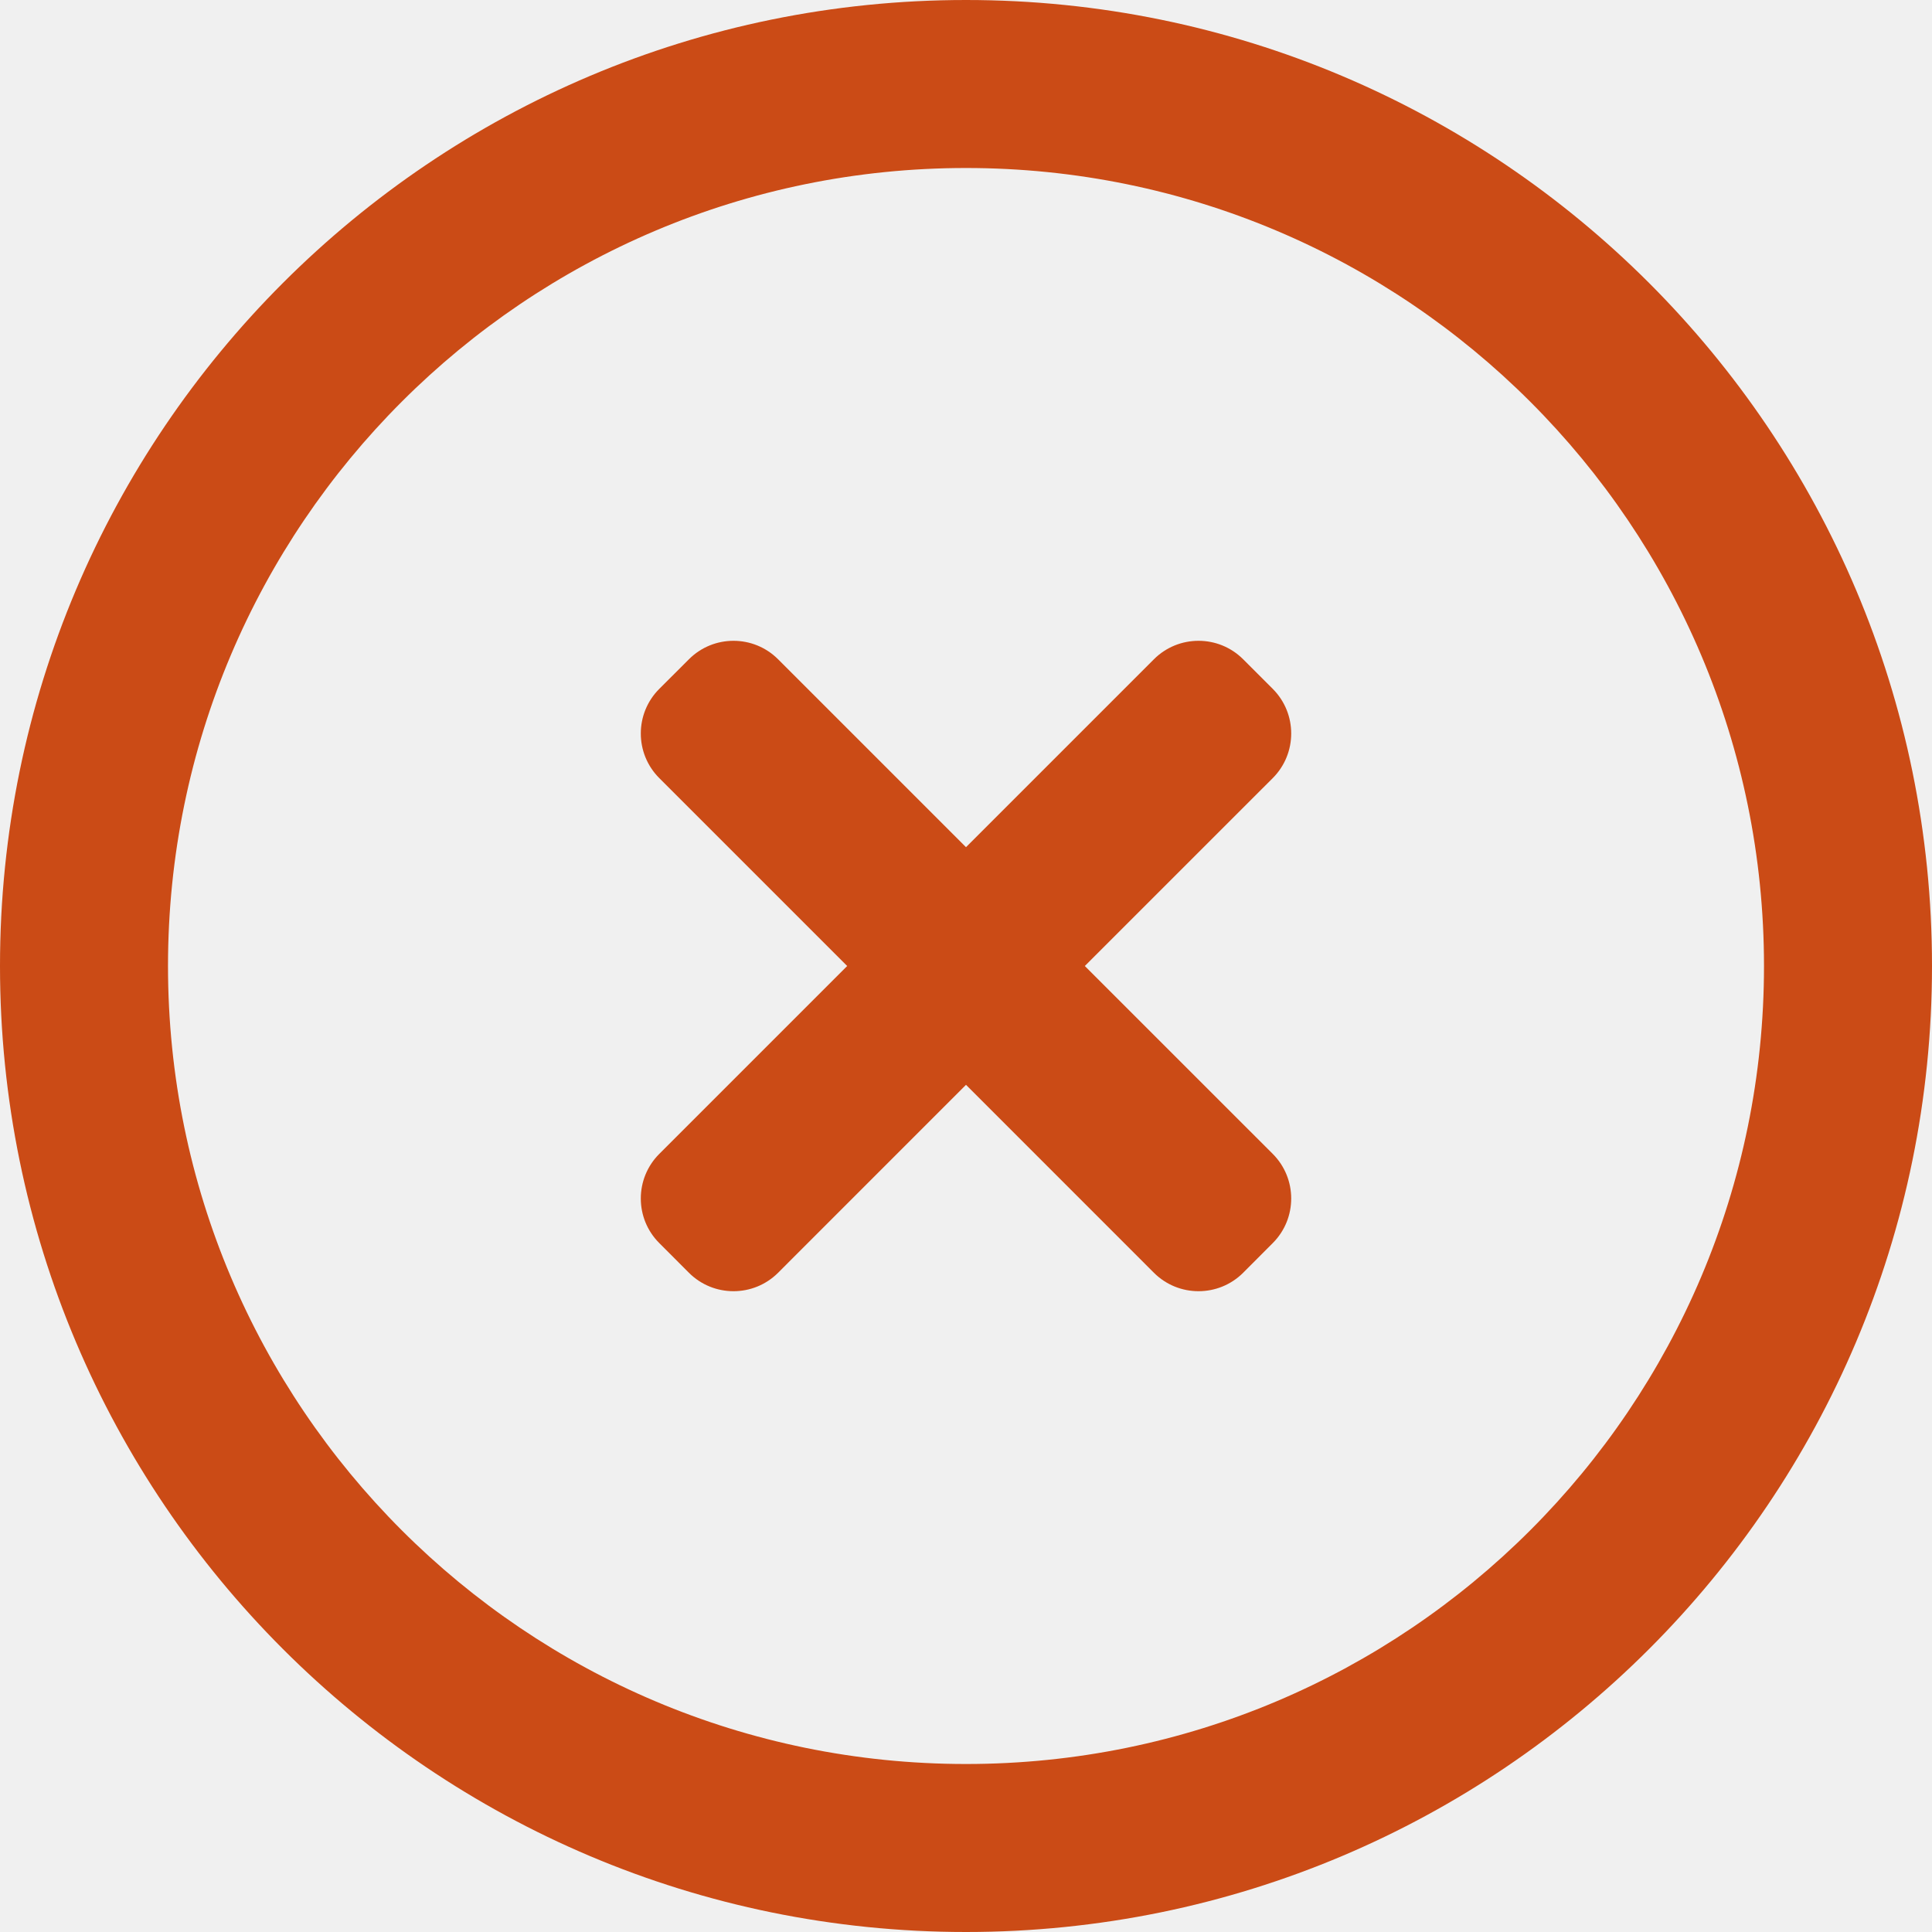
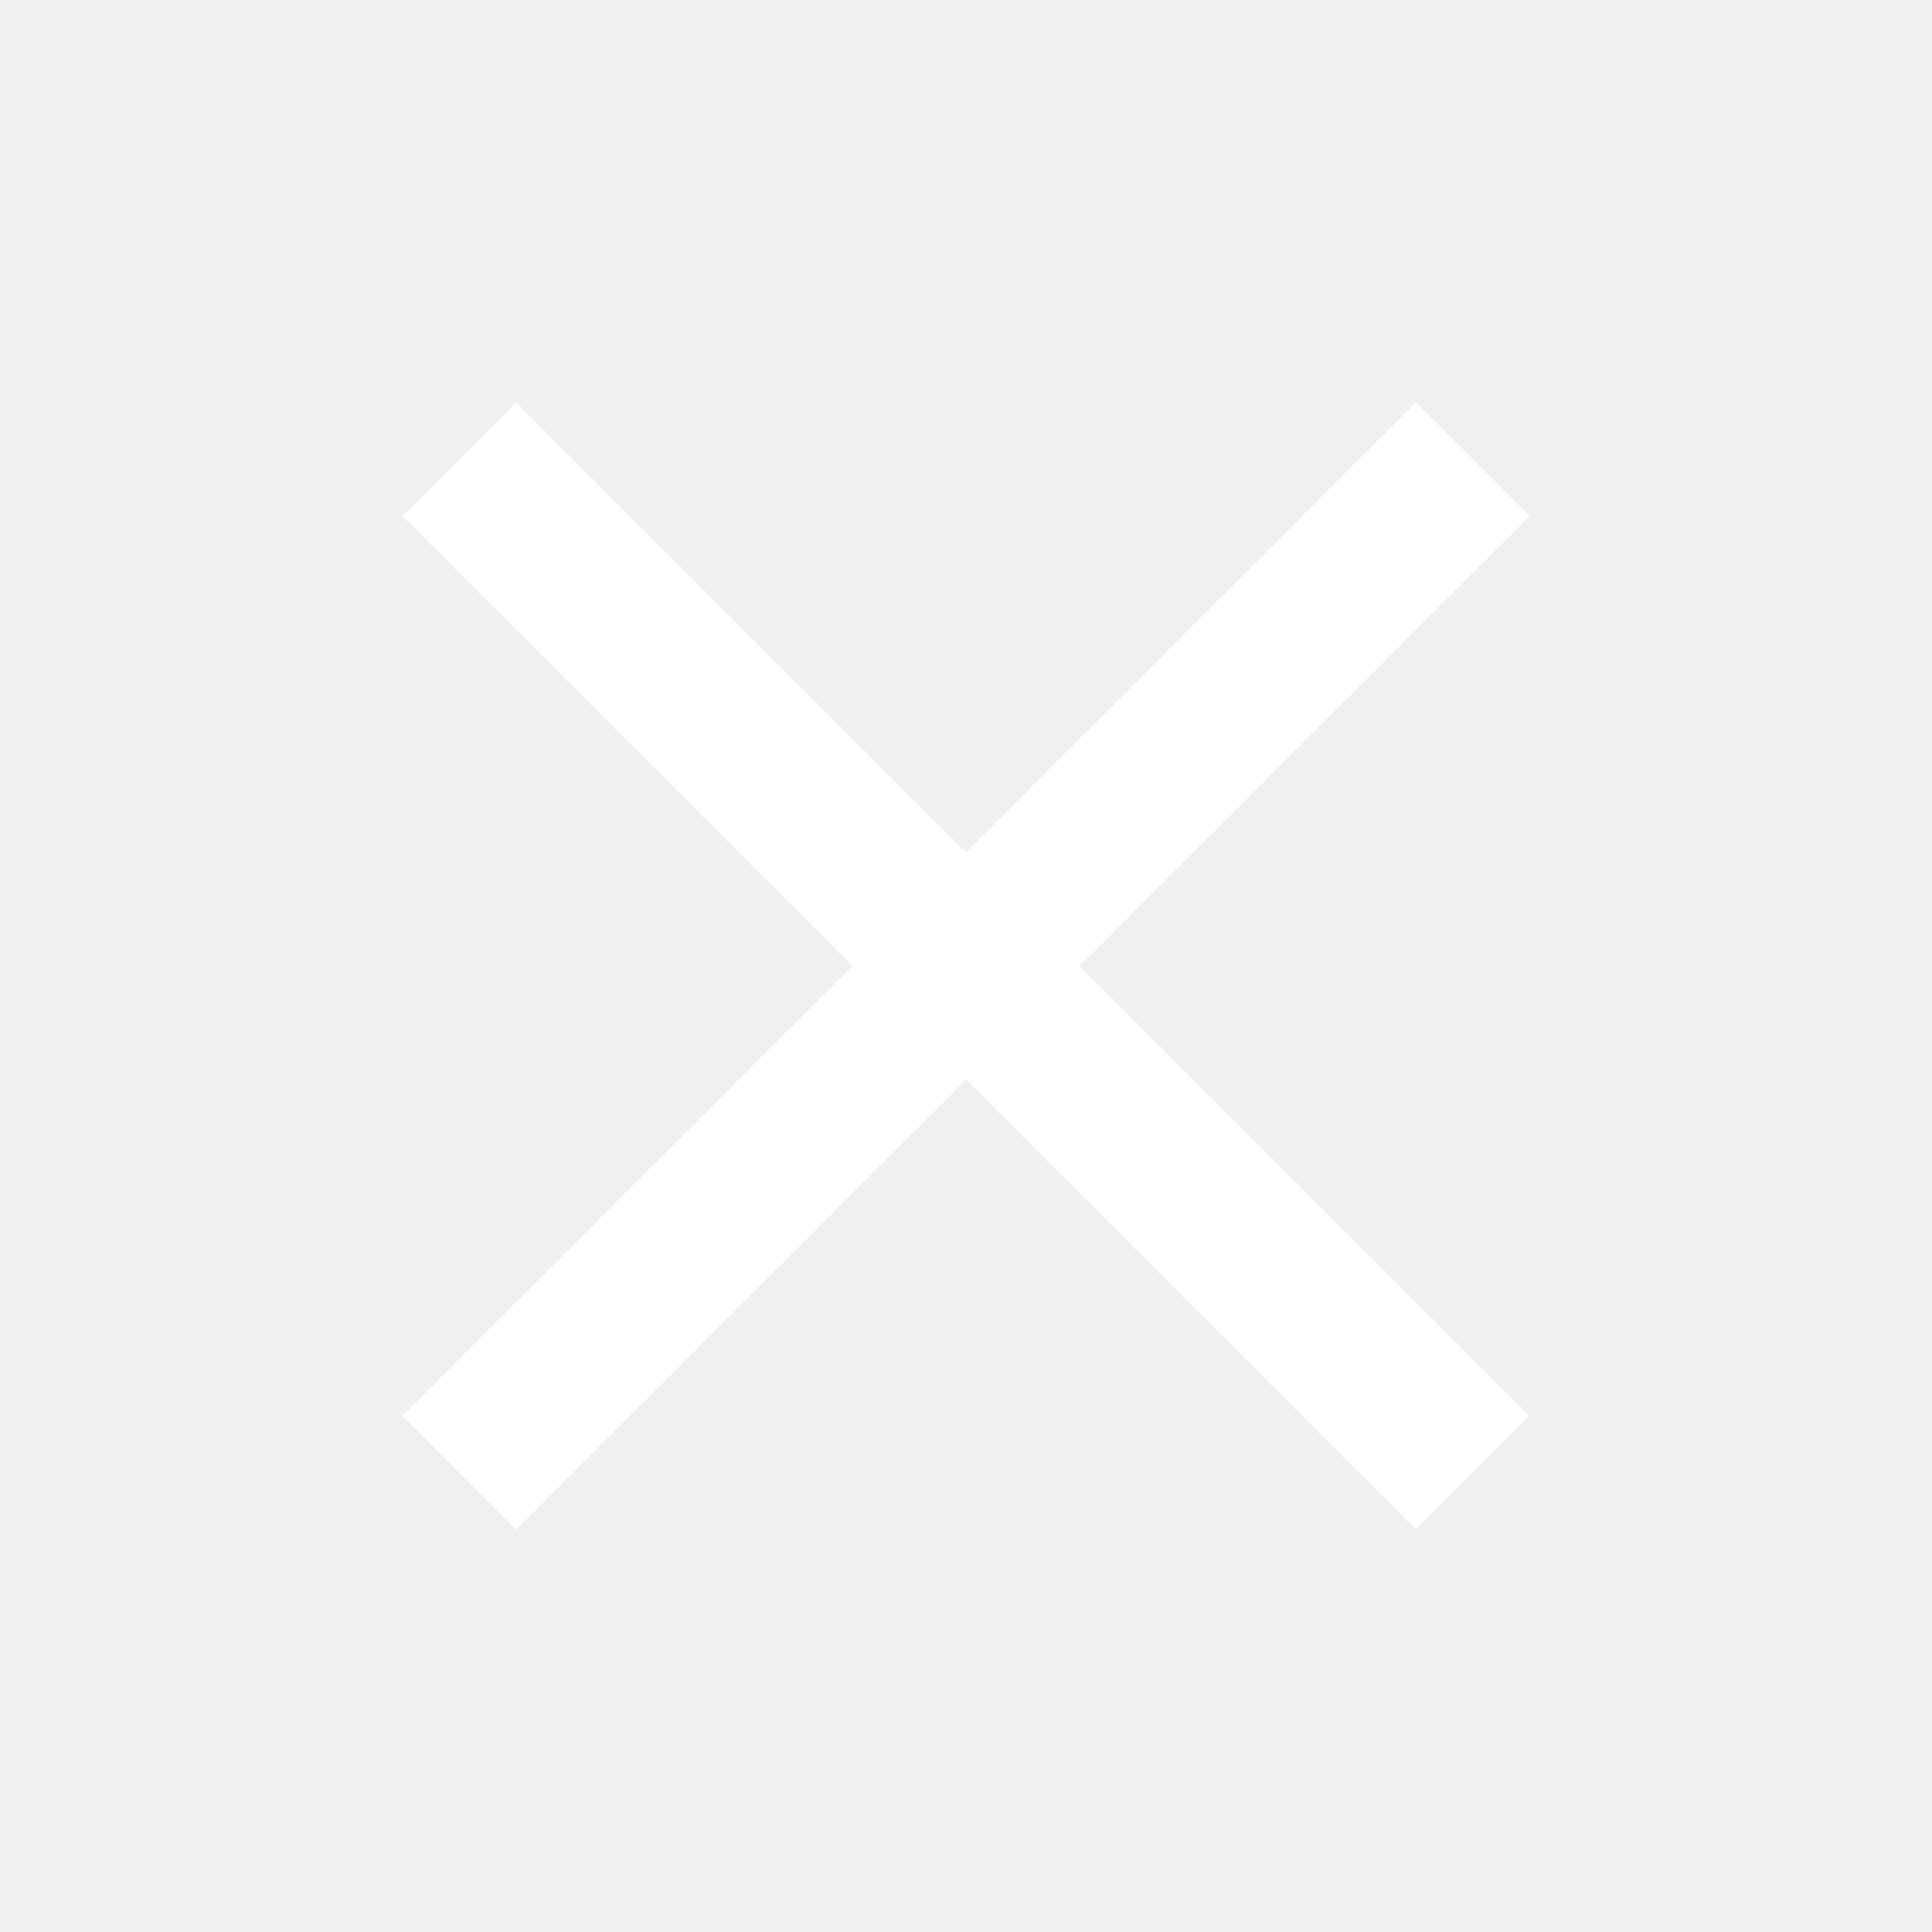
- <svg xmlns="http://www.w3.org/2000/svg" version="1.1" id="Capa_1" x="0px" y="0px" width="512px" height="512px" viewBox="0 0 46 46" style="enable-background:new 0 0 46 46;" xml:space="preserve">
-   <g>
-     <g id="Delete_1_">
-       <g>
-         <path d="M23,0C10.298,0,0,10.298,0,23s10.298,23,23,23s23-10.298,23-23S35.702,0,23,0z M23,42C12.507,42,4,33.493,4,23     S12.507,4,23,4s19,8.507,19,19S33.493,42,23,42z M30.305,16.403l-0.707-0.707c-0.586-0.585-1.537-0.585-2.123,0L23,20.171     l-4.475-4.475c-0.586-0.585-1.536-0.585-2.121,0l-0.708,0.707c-0.585,0.586-0.585,1.536,0,2.122L20.171,23l-4.475,4.475     c-0.585,0.586-0.585,1.536,0,2.121l0.708,0.709c0.585,0.584,1.535,0.584,2.121,0L23,25.829l4.475,4.476     c0.586,0.584,1.537,0.584,2.123,0l0.707-0.709c0.584-0.585,0.584-1.535,0-2.121L25.829,23l4.476-4.475     C30.889,17.939,30.889,16.989,30.305,16.403z" fill="#cb4b16" />
-       </g>
-     </g>
-   </g>
-   <g>
- </g>
-   <g>
- </g>
-   <g>
- </g>
-   <g>
- </g>
-   <g>
- </g>
-   <g>
- </g>
-   <g>
- </g>
-   <g>
- </g>
-   <g>
- </g>
-   <g>
- </g>
-   <g>
- </g>
-   <g>
- </g>
-   <g>
- </g>
-   <g>
- </g>
-   <g>
- </g>
+ <svg xmlns="http://www.w3.org/2000/svg" fill="#FFFFFF" height="24" viewBox="0 0 24 24" width="24">
+   <path d="M19 6.41L17.59 5 12 10.59 6.41 5 5 6.41 10.59 12 5 17.59 6.41 19 12 13.41 17.59 19 19 17.59 13.41 12z" />
+   <path d="M0 0h24v24H0z" fill="none" />
</svg>
